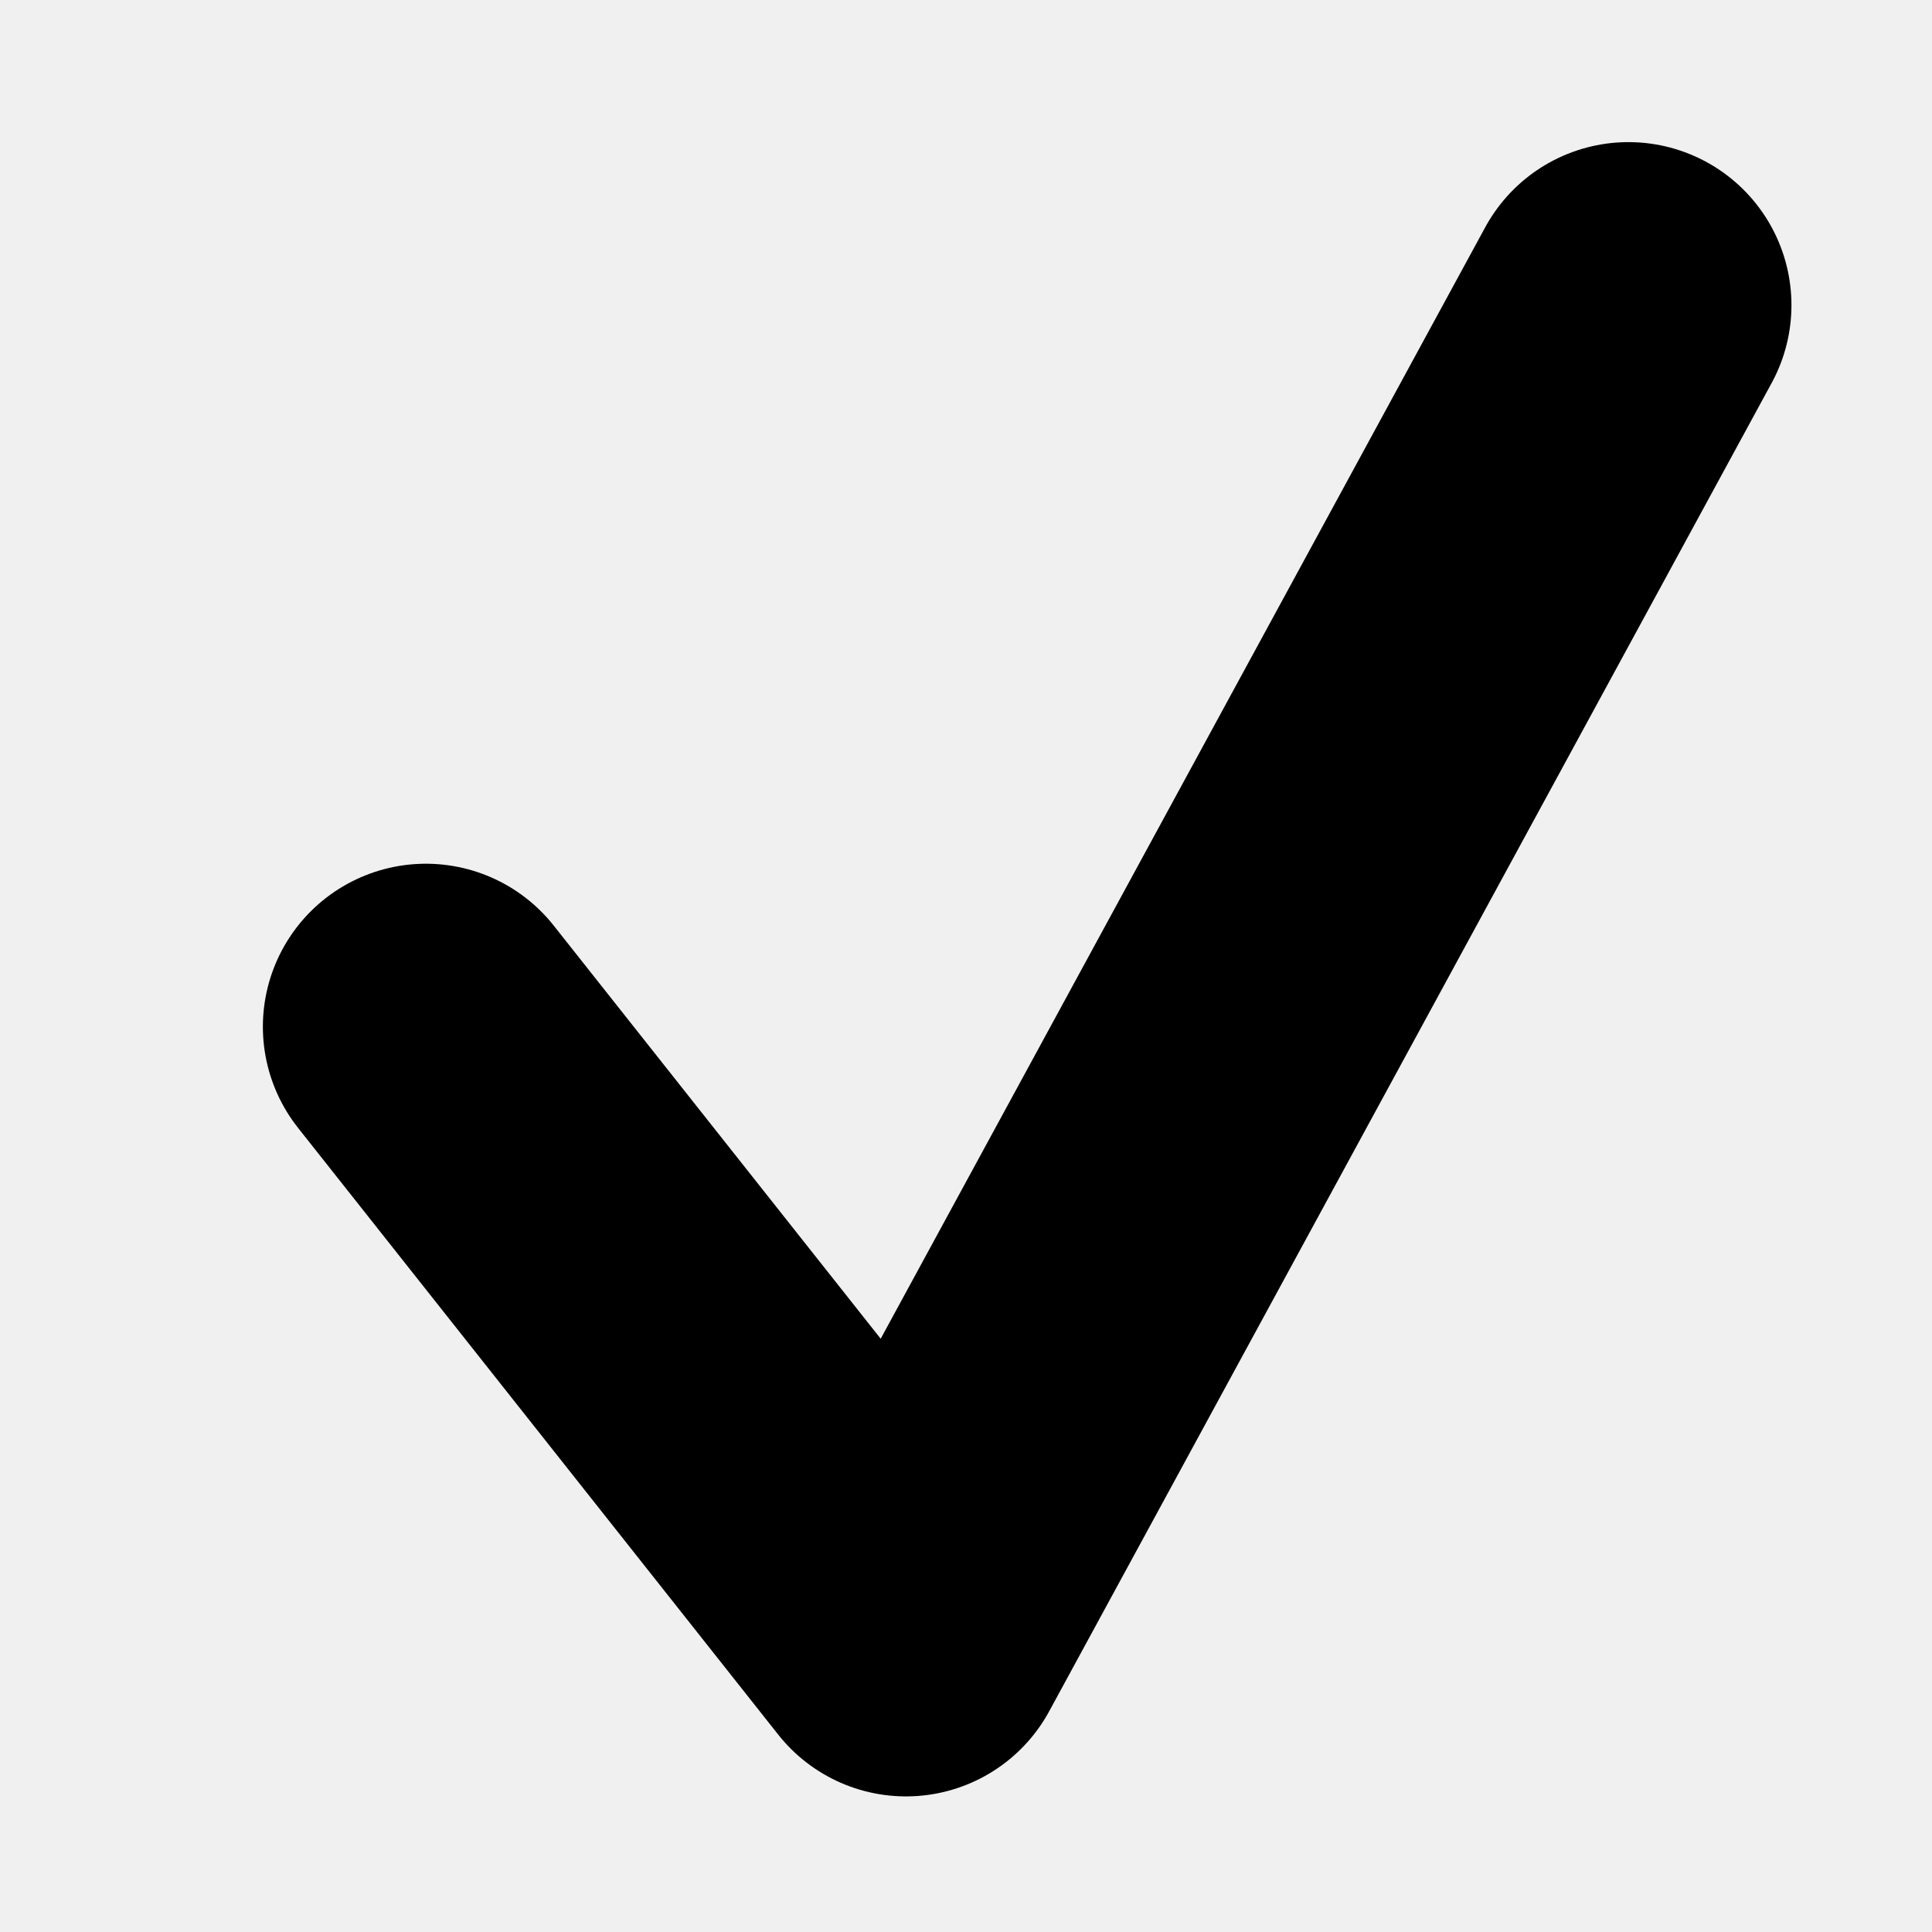
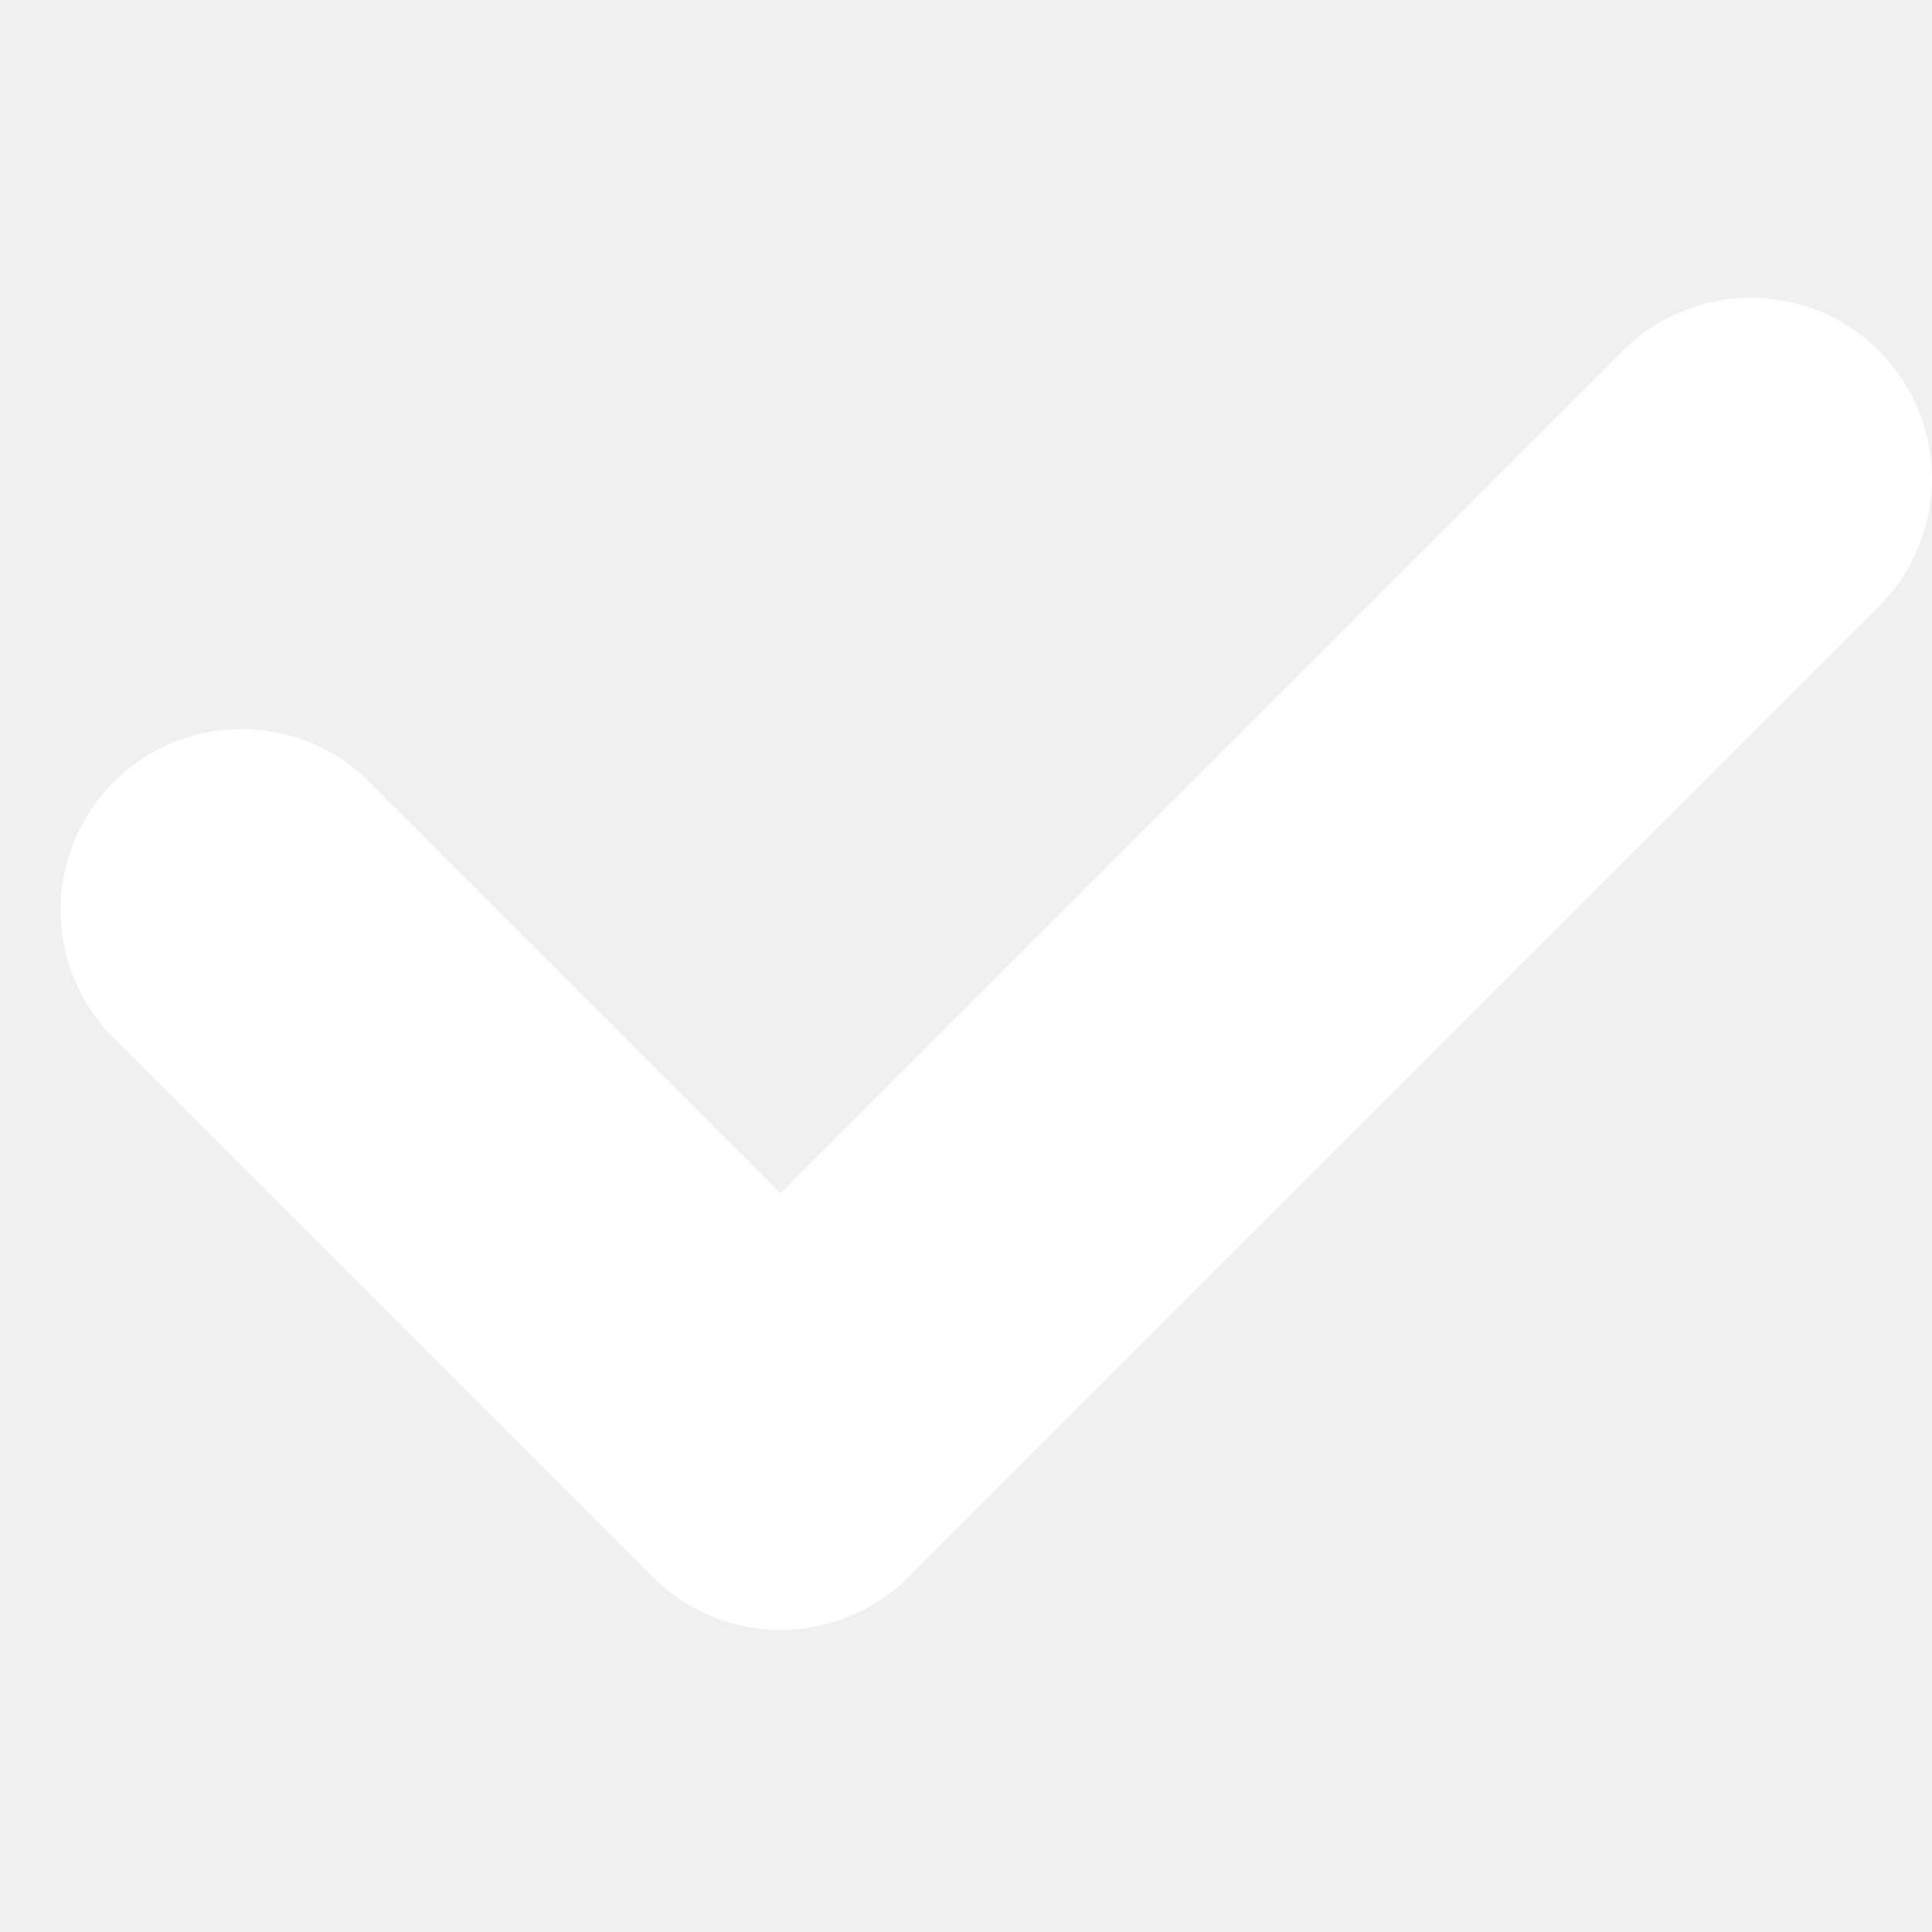
- <svg xmlns="http://www.w3.org/2000/svg" xml:space="preserve" style="enable-background:new 0 0 16 16;" viewBox="0 0 16 16" y="0px" x="0px" id="svg4489" version="1.1">
-   <defs id="defs9" />
-   <style id="style2" type="text/css">
- 	
- 		.st0{fill:none;stroke:#000000;stroke-width:4;stroke-linecap:round;stroke-linejoin:round;stroke-miterlimit:1.5;stroke-opacity:0.512;}
- 	.st1{fill:none;stroke:#FFFFFF;stroke-width:4;stroke-linecap:round;stroke-linejoin:round;stroke-miterlimit:1.5;}
- </style>
-   <path style="fill:none;stroke:#000000;stroke-width:2.7;stroke-linecap:round;stroke-linejoin:round;stroke-miterlimit:1.5;stroke-dasharray:none;stroke-opacity:1" d="M 3.527,8.503 7.503,13.527 13.486,2.527" class="st1" id="path2" />
+ <svg xmlns="http://www.w3.org/2000/svg" width="11px" height="11px" viewBox="0 0 11 11" version="1.1" xml:space="preserve" style="fill-rule:evenodd;clip-rule:evenodd;stroke-linecap:round;stroke-linejoin:round;stroke-miterlimit:1.5;">
+   <path d="M1.375,5.181l3.069,3.069l5.525,-5.525" style="fill:none;stroke:#fff;stroke-width:2.06px;" />
</svg>
